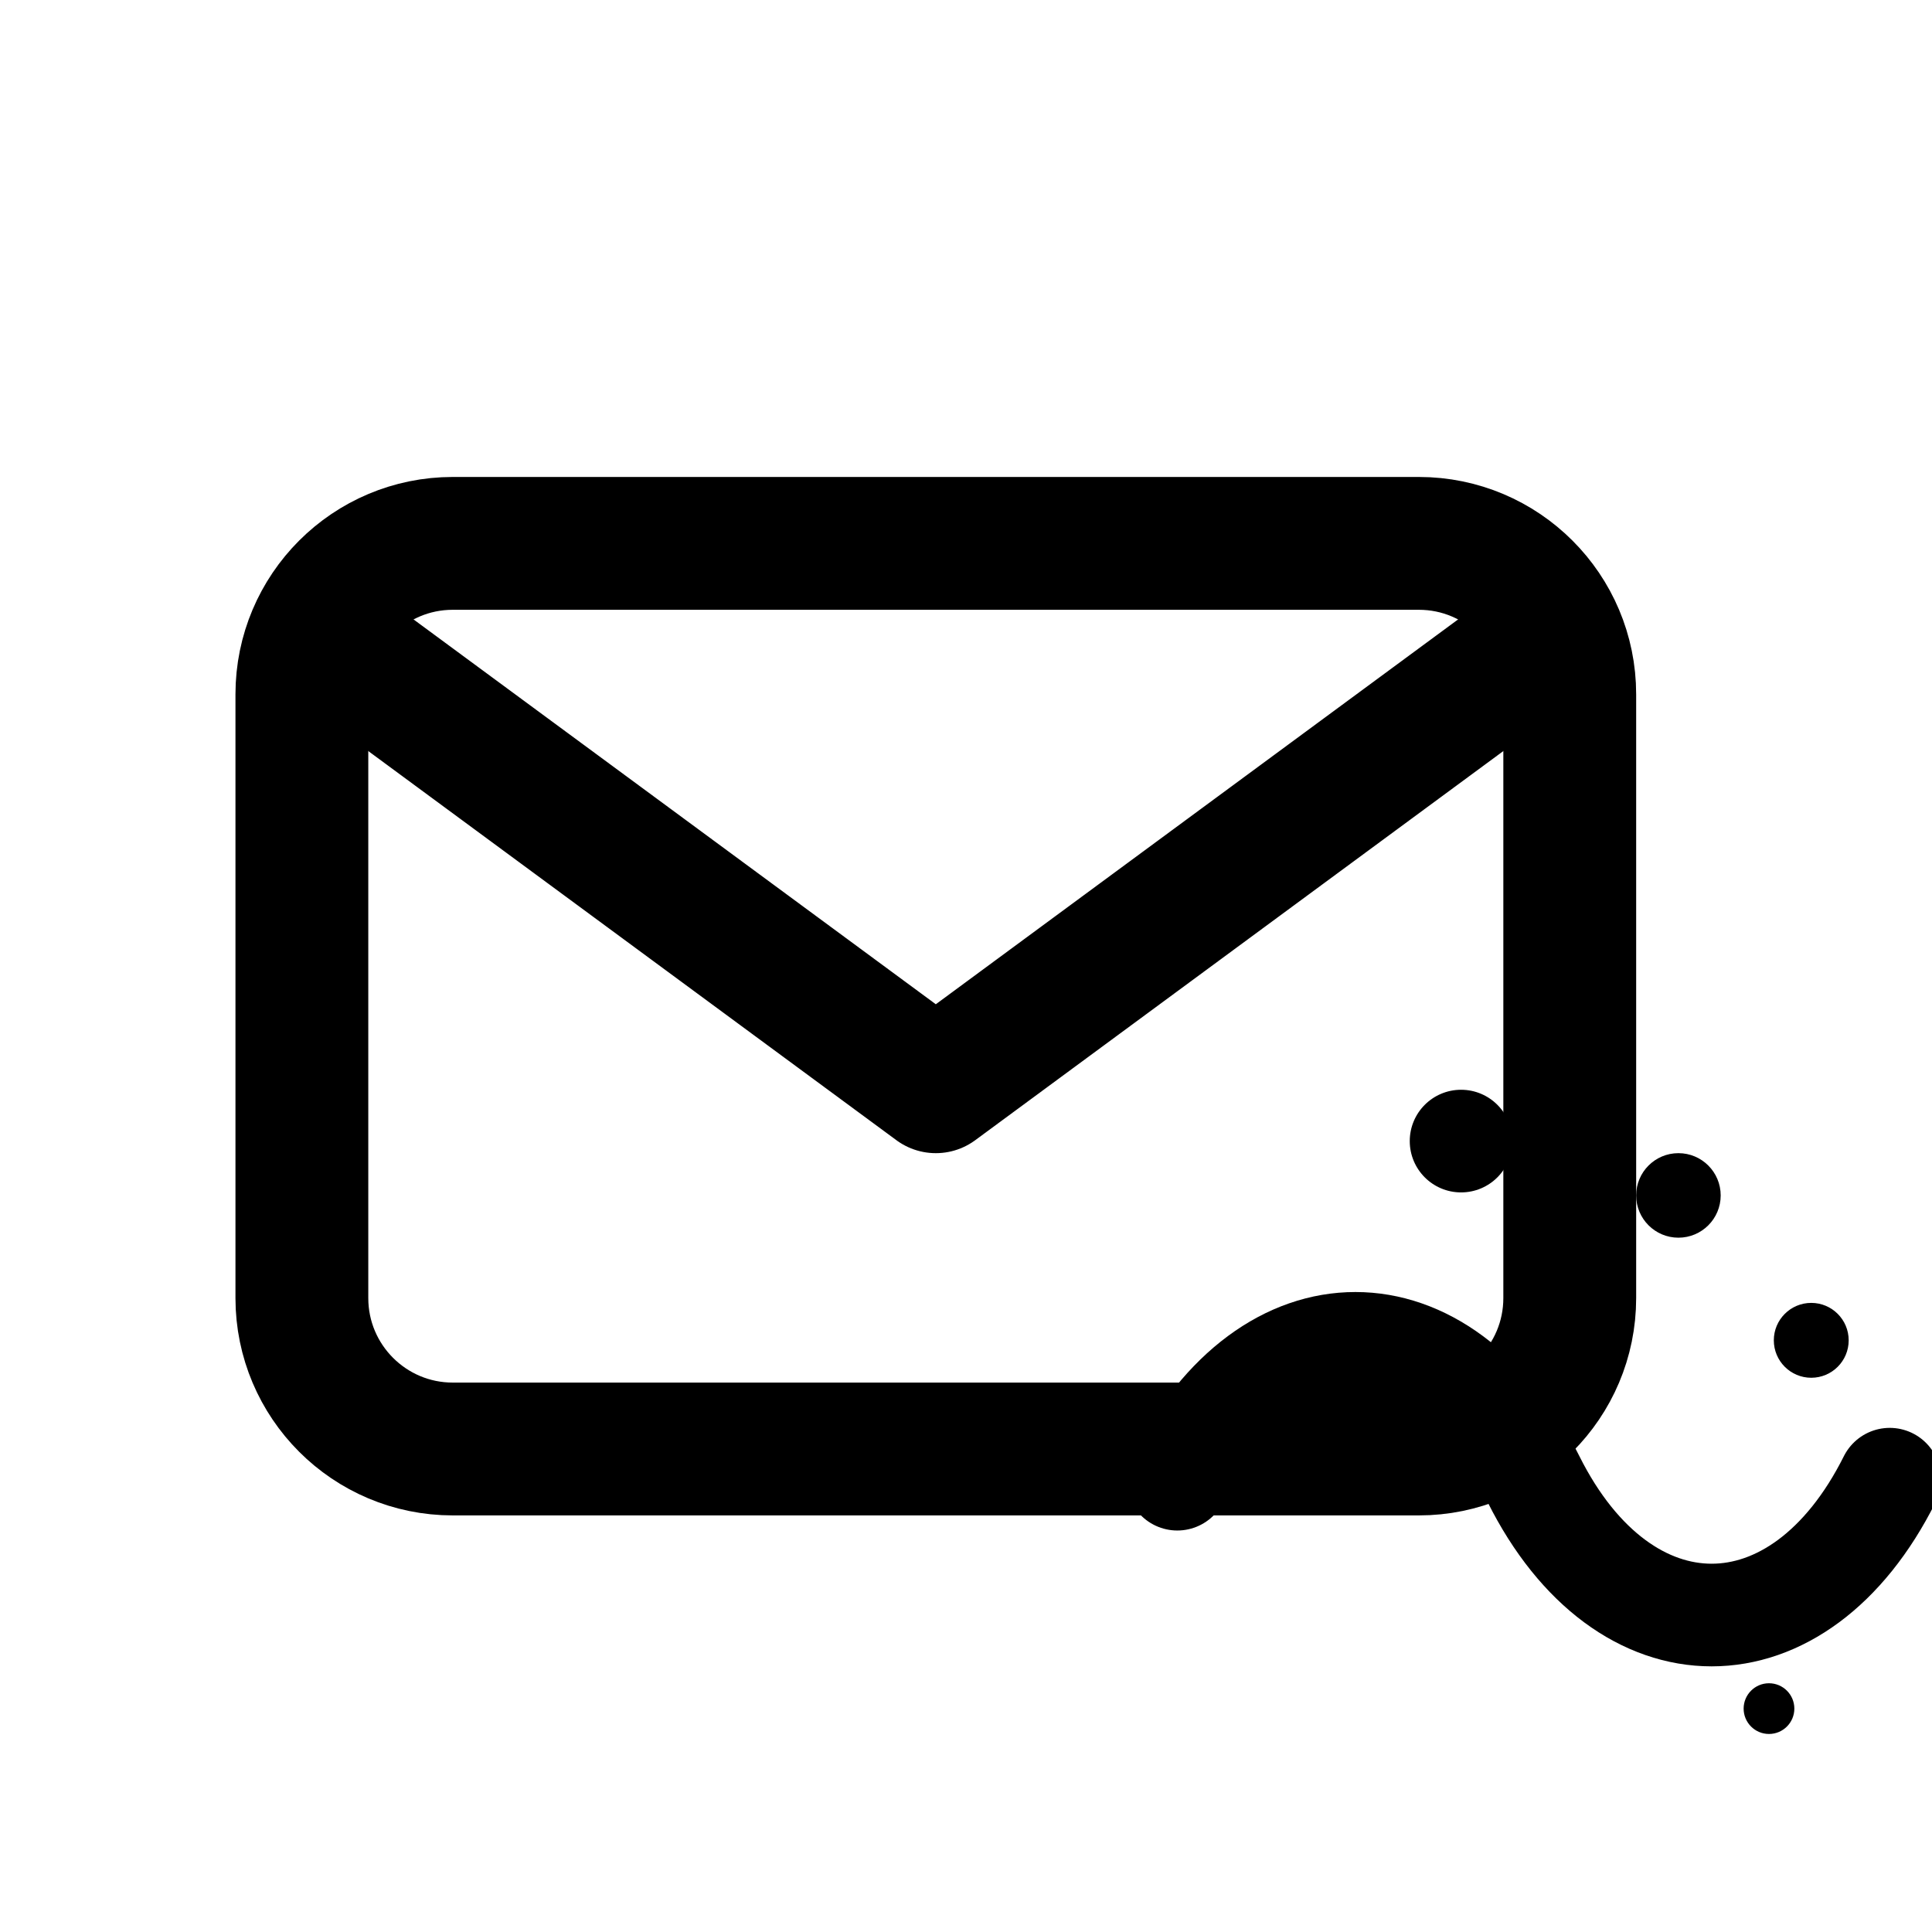
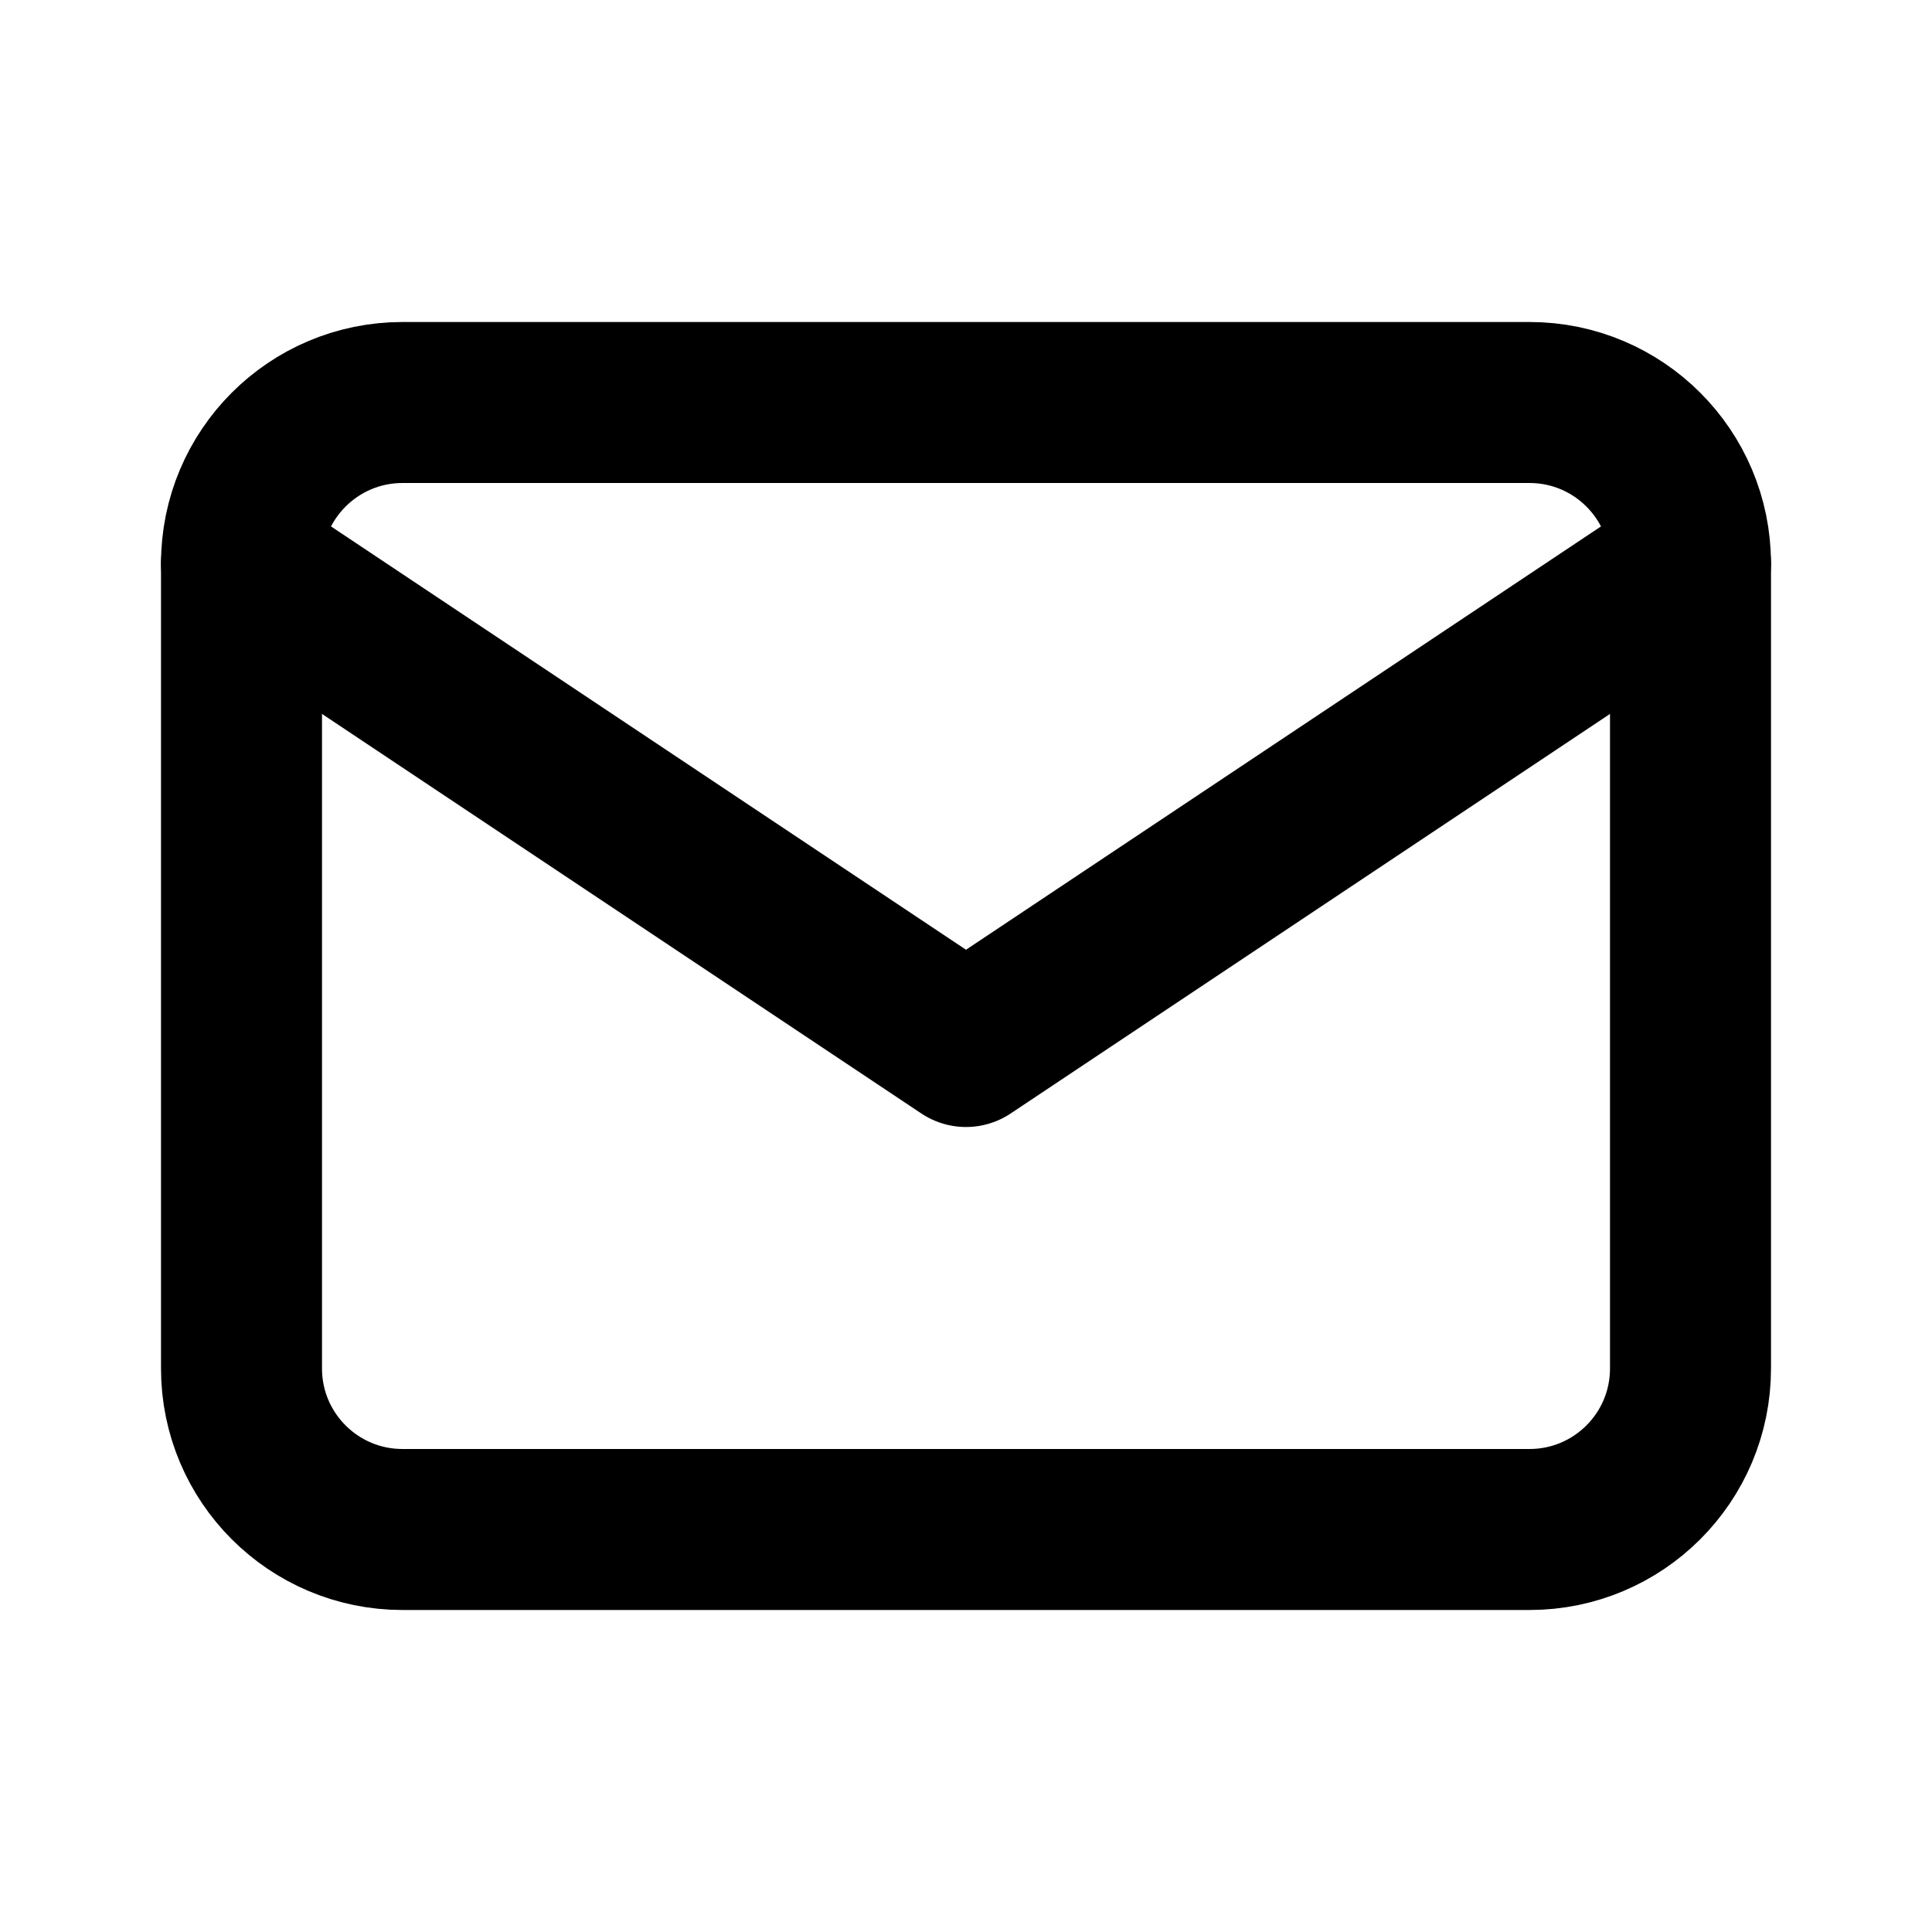
- <svg xmlns="http://www.w3.org/2000/svg" viewBox="0 0 32 32" fill="none" stroke="#000" stroke-width="2.2" stroke-linecap="round" stroke-linejoin="round" role="img" aria-labelledby="title desc">
-   <rect x="5" y="9" width="21" height="15" rx="2.5" />
-   <path d="m6 11 9.5 7L25 11" />
-   <g id="binzeo-signature" stroke="#000" fill="none" stroke-linecap="round" stroke-linejoin="round">
-     <path d="M19.5 24.5c1.5-3 4.4-3 5.9 0s4.4 3 5.9 0" stroke-width="1.7" />
-     <g fill="#000" stroke="none">
-       <circle cx="24.2" cy="18.9" r=".85" />
-       <circle cx="27.8" cy="19.8" r=".7" />
-       <circle cx="30" cy="22.2" r=".62" />
-       <circle cx="30.4" cy="25.4" r=".5" />
-       <circle cx="29.3" cy="28.3" r=".42" />
-     </g>
-   </g>
+ <svg xmlns="http://www.w3.org/2000/svg" viewBox="0 0 24 24" fill="none" stroke="#000000" stroke-width="2" stroke-linecap="round" stroke-linejoin="round" role="img" aria-label="email icon">
+   <rect x="3" y="5" width="18" height="14" rx="2" />
+   <path d="m3 7 9 6 9-6" />
</svg>
